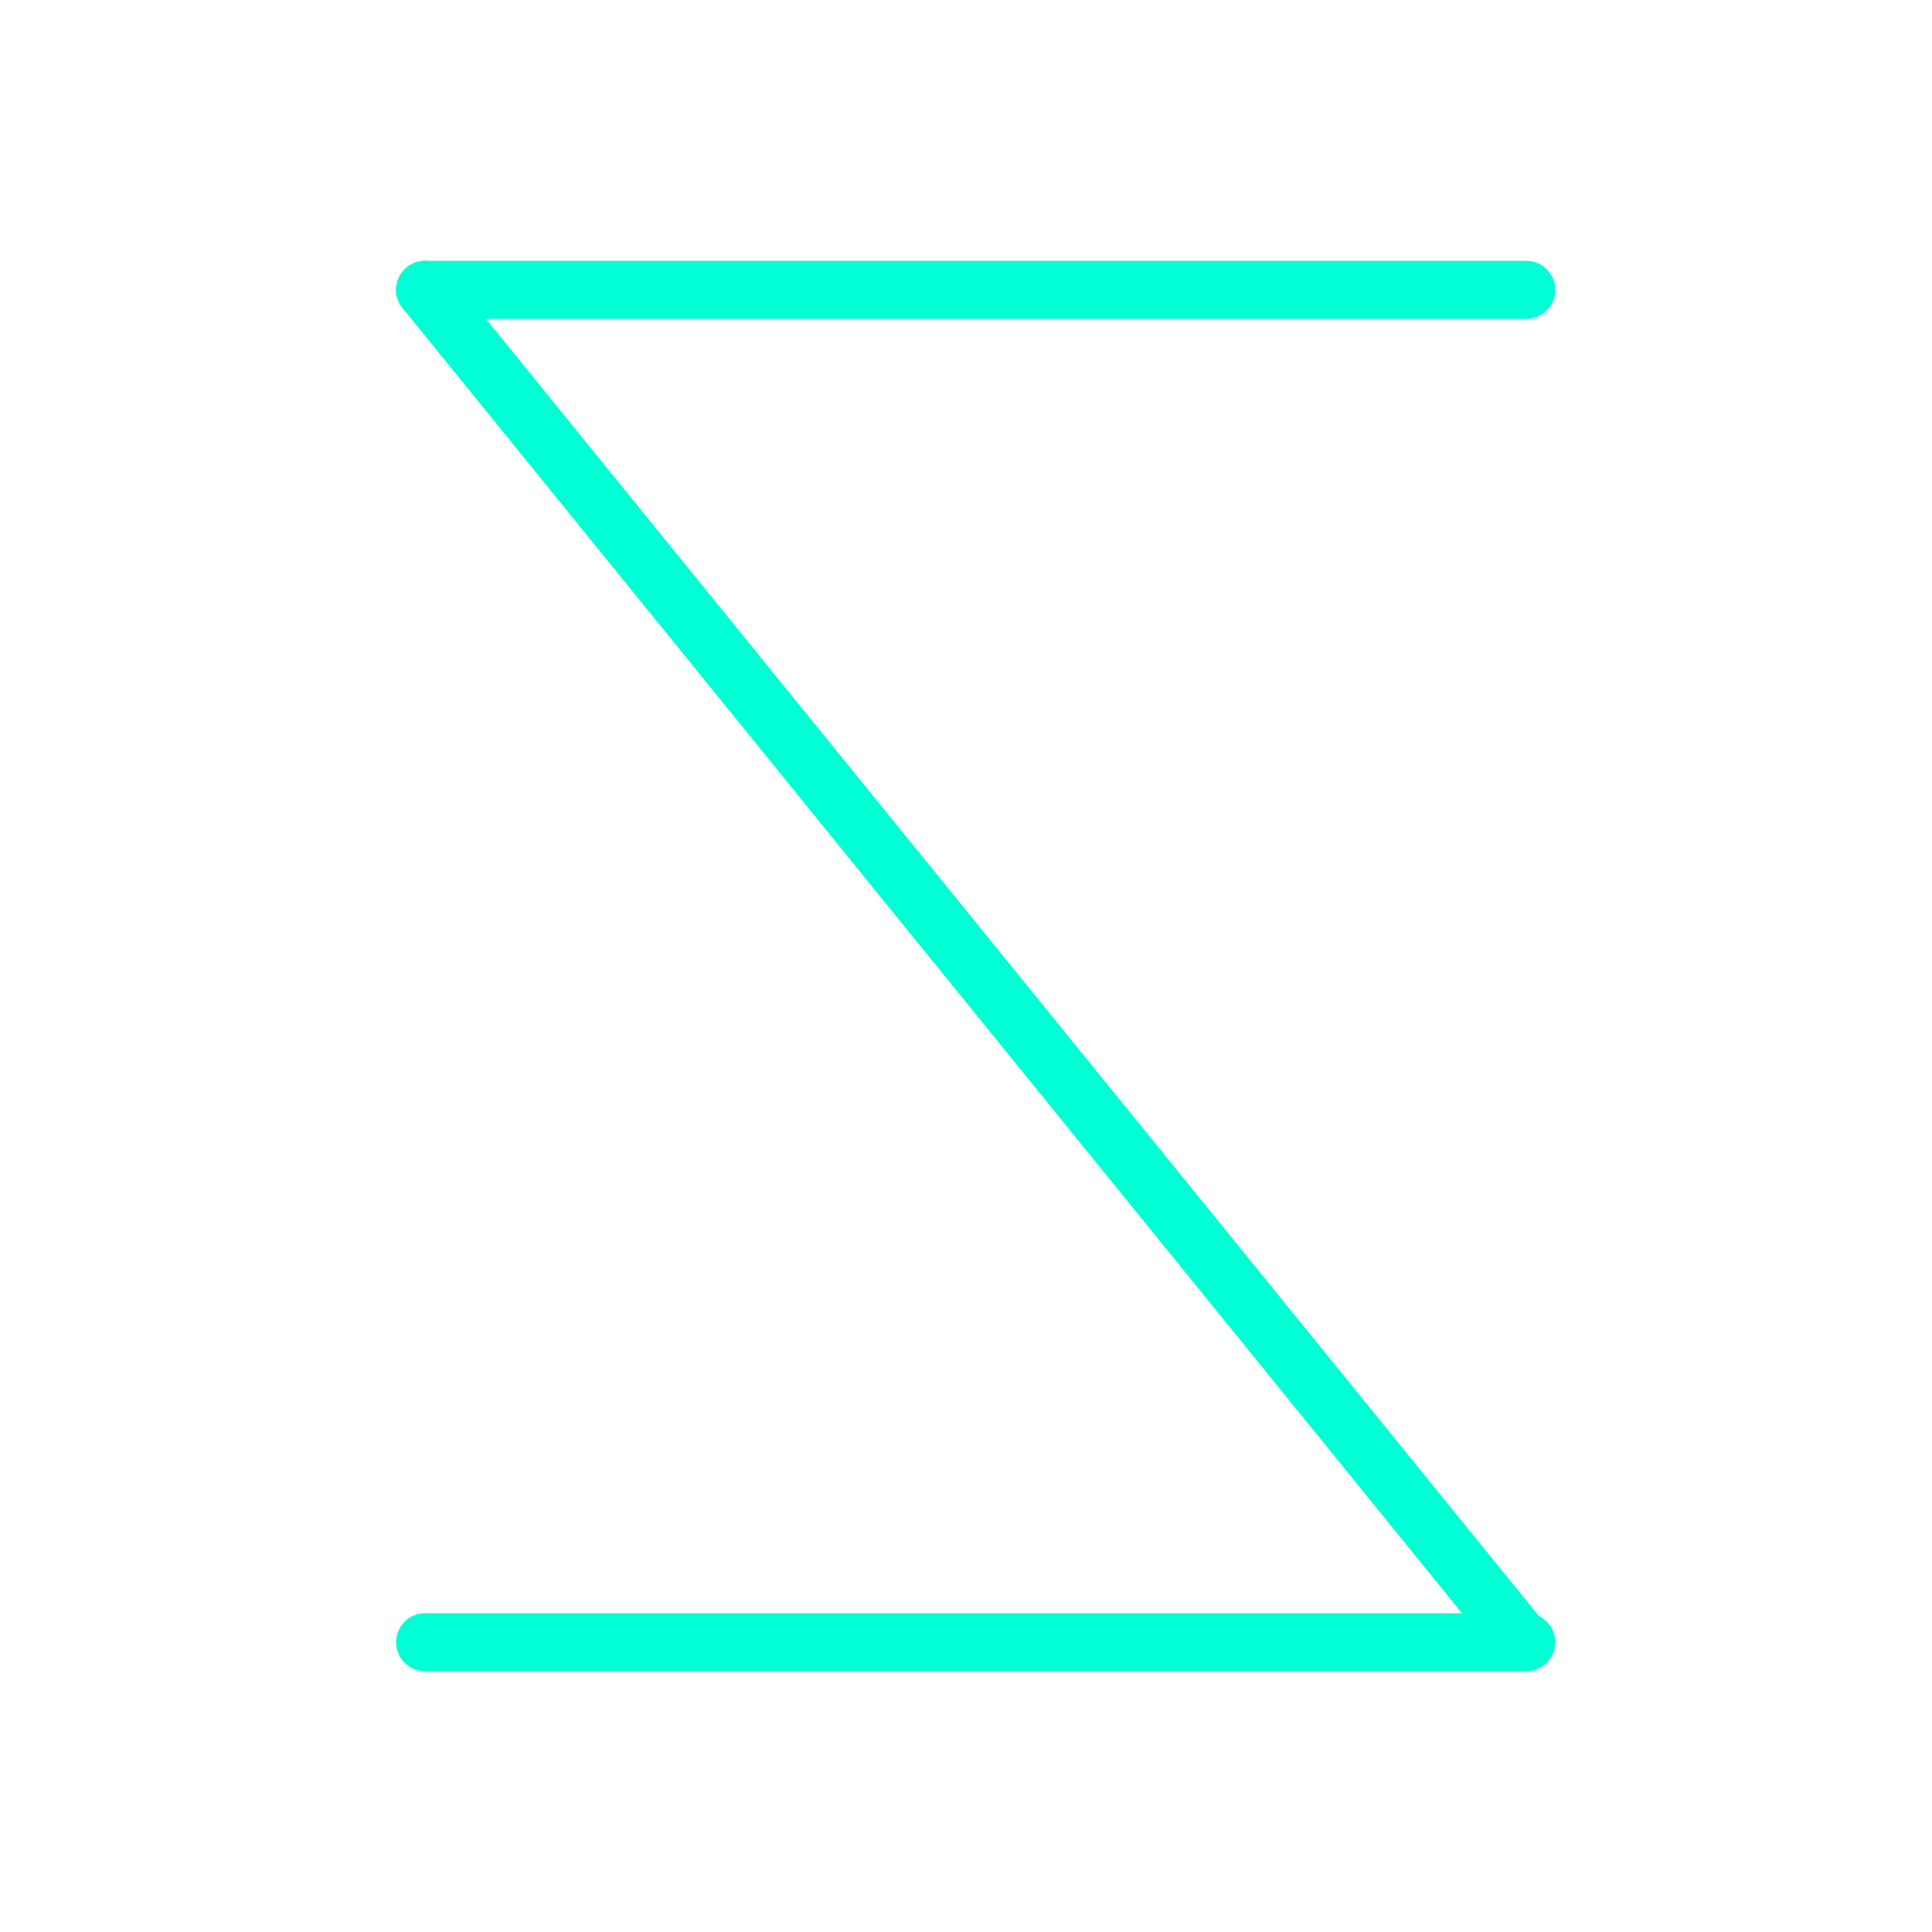
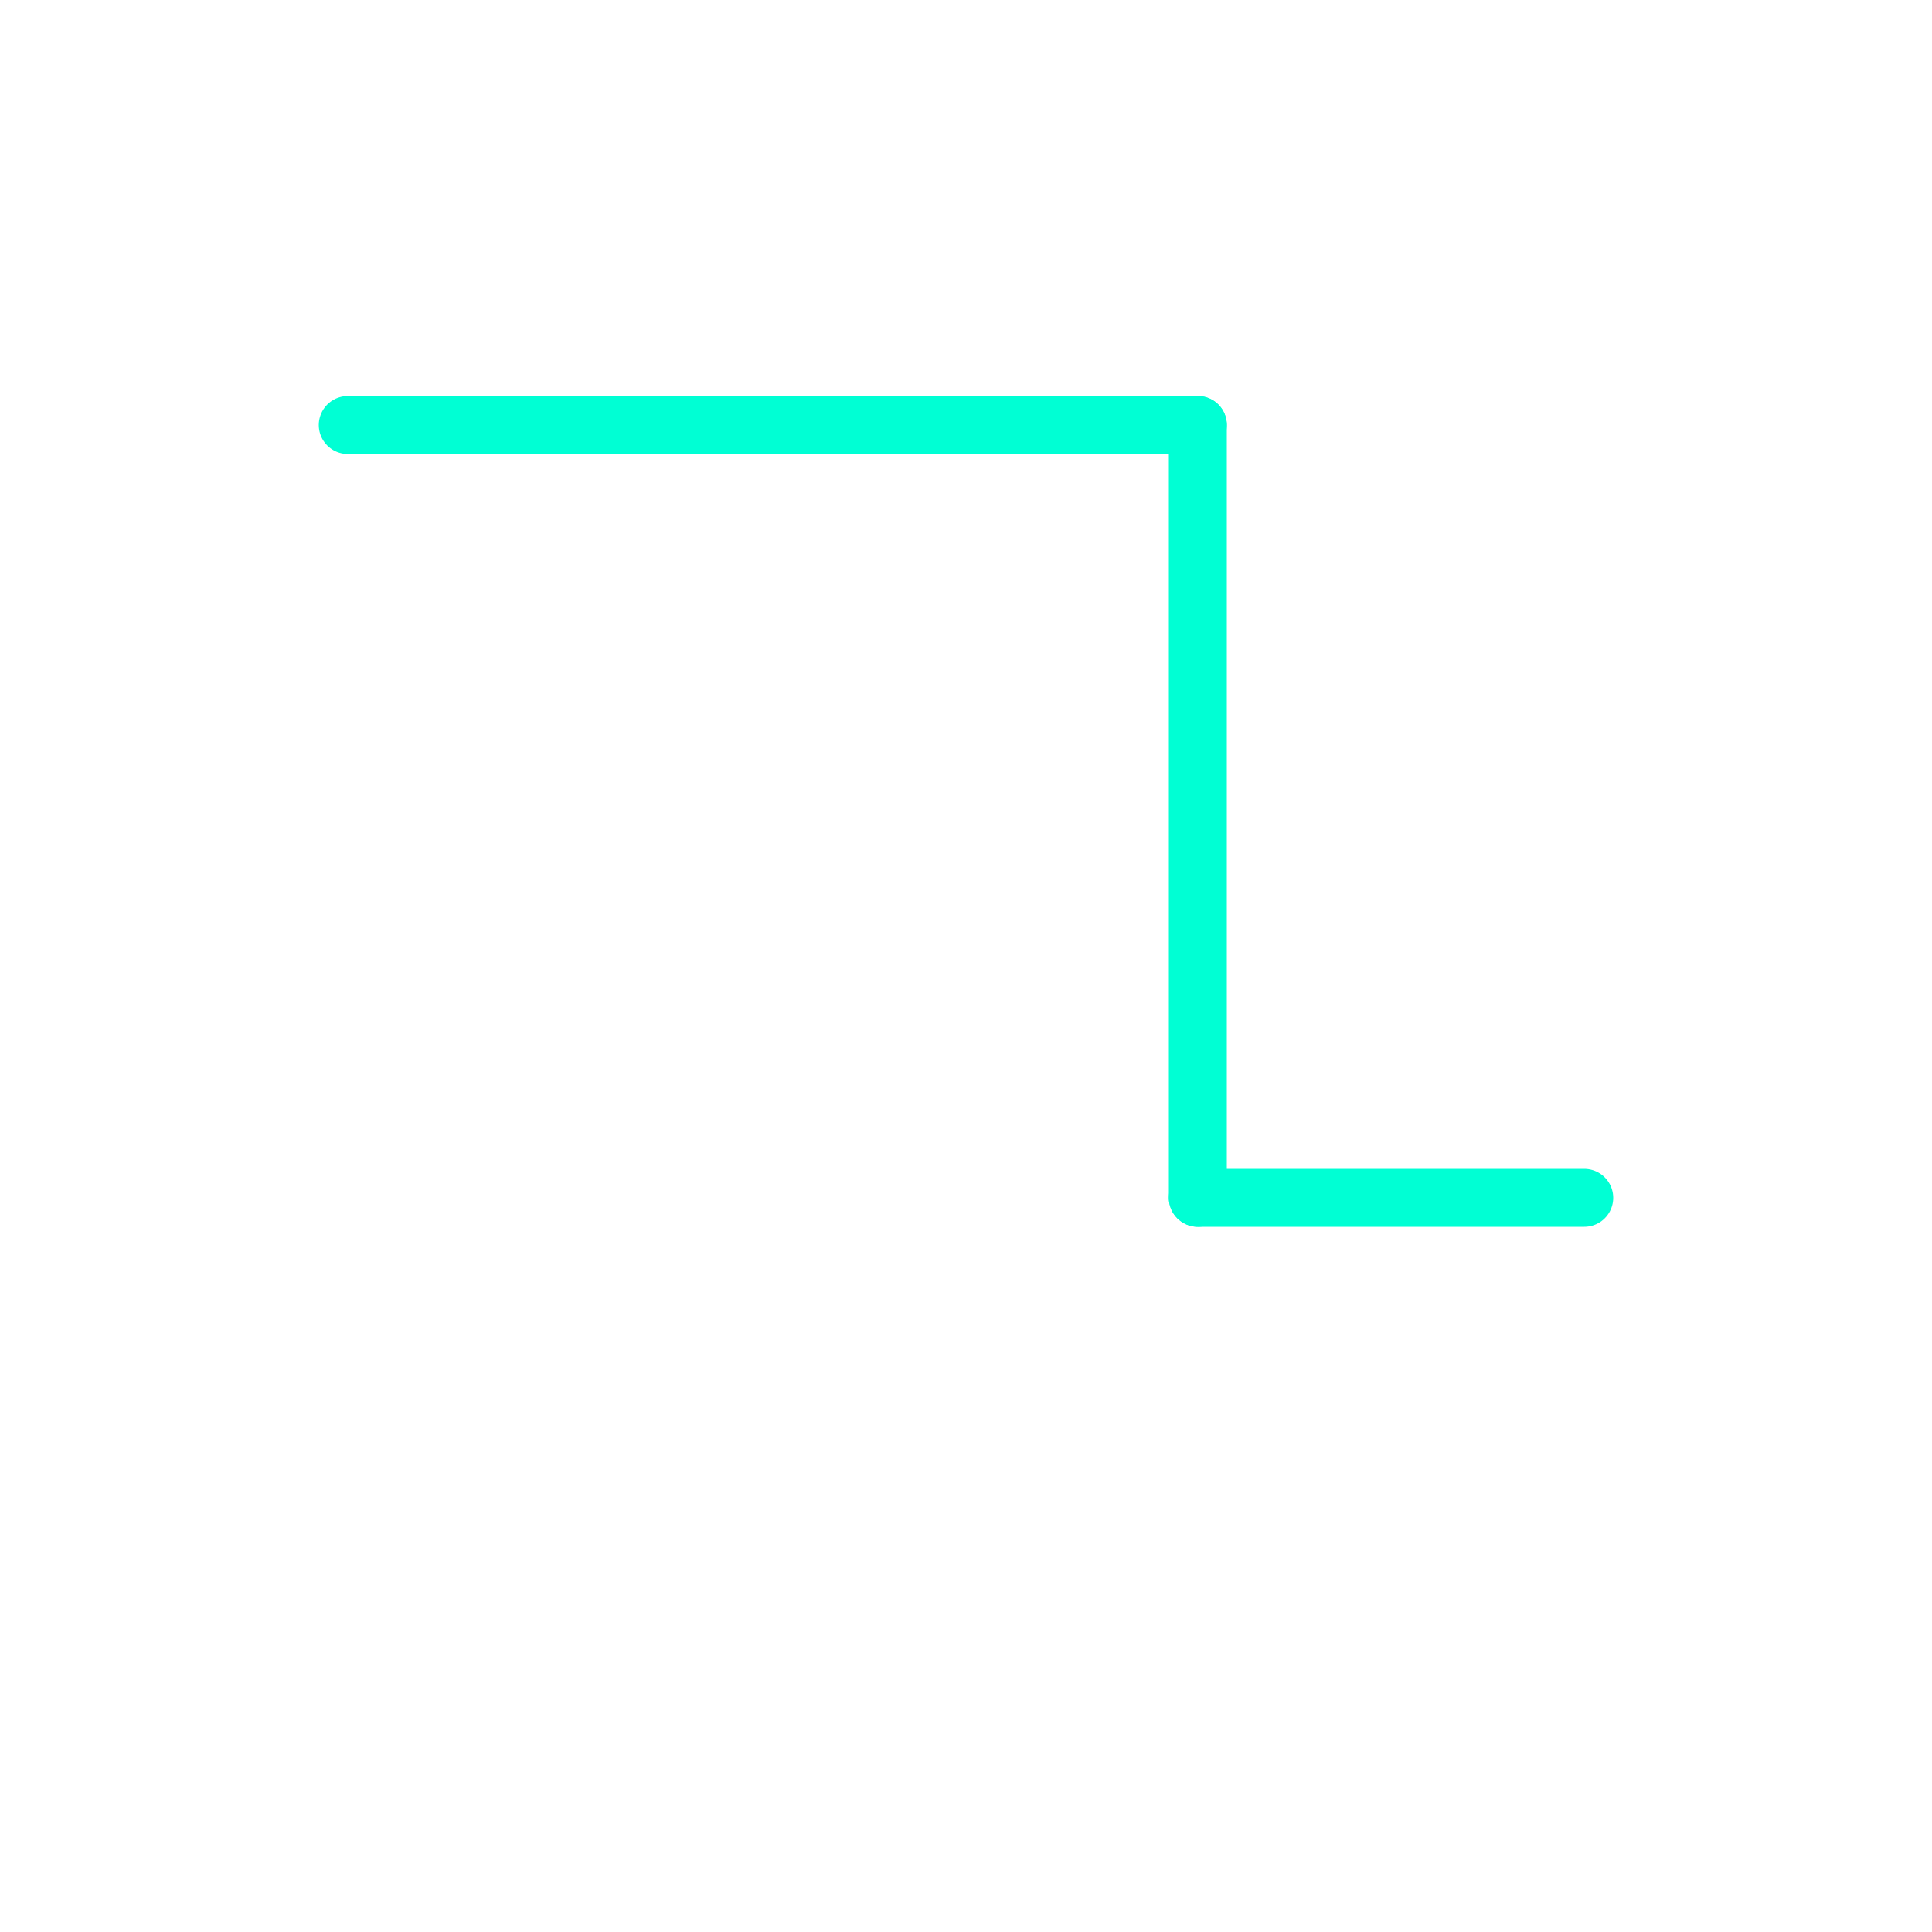
<svg xmlns="http://www.w3.org/2000/svg" width="100" height="100" viewBox="0 0 100 100" fill="none">
-   <path d="M22 15L50.299 49.862L78.598 84.724" stroke="#00FFD4" stroke-width="3" stroke-linecap="round" />
-   <path d="M79 15L22 15" stroke="#00FFD4" stroke-width="3" stroke-linecap="round" />
-   <path d="M79 85H22" stroke="#00FFD4" stroke-width="3" stroke-linecap="round" />
+   <path d="M18 22H62" stroke="#00FFD4" stroke-width="3" stroke-linecap="round" />
+   <path d="M62 22V62" stroke="#00FFD4" stroke-width="3" stroke-linecap="round" />
+   <path d="M62 62H82" stroke="#00FFD4" stroke-width="3" stroke-linecap="round" />
</svg>
